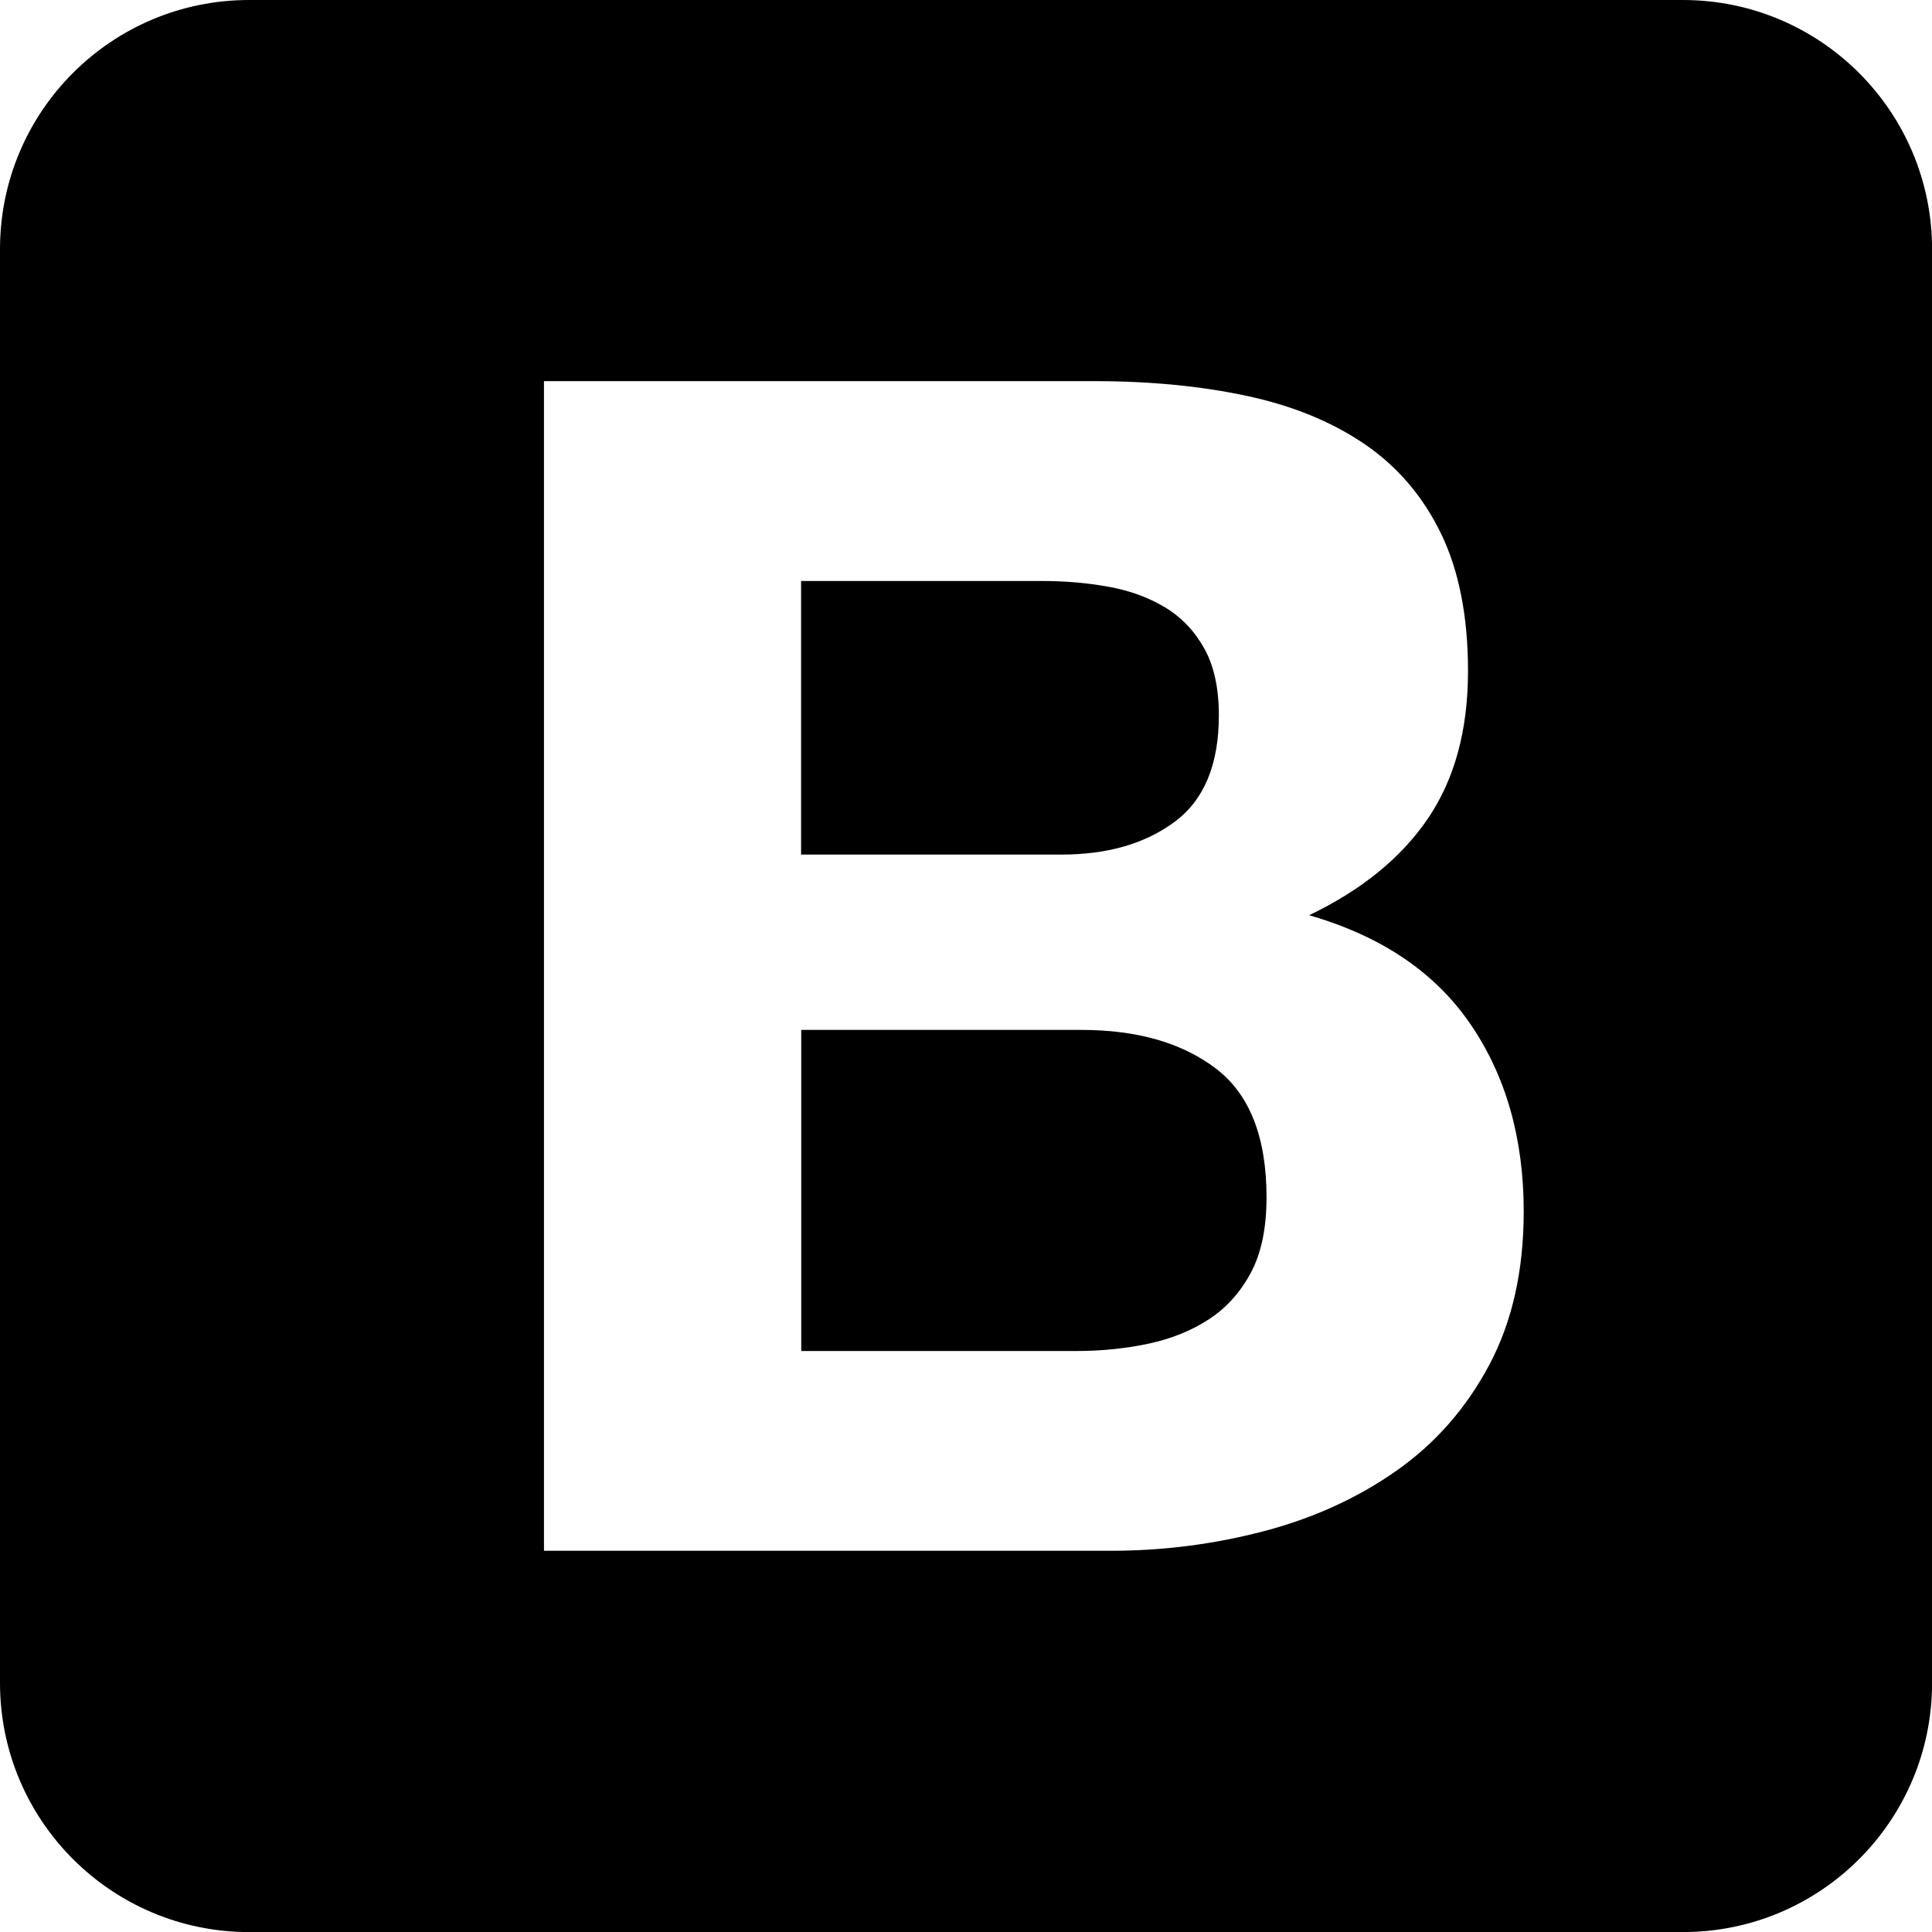
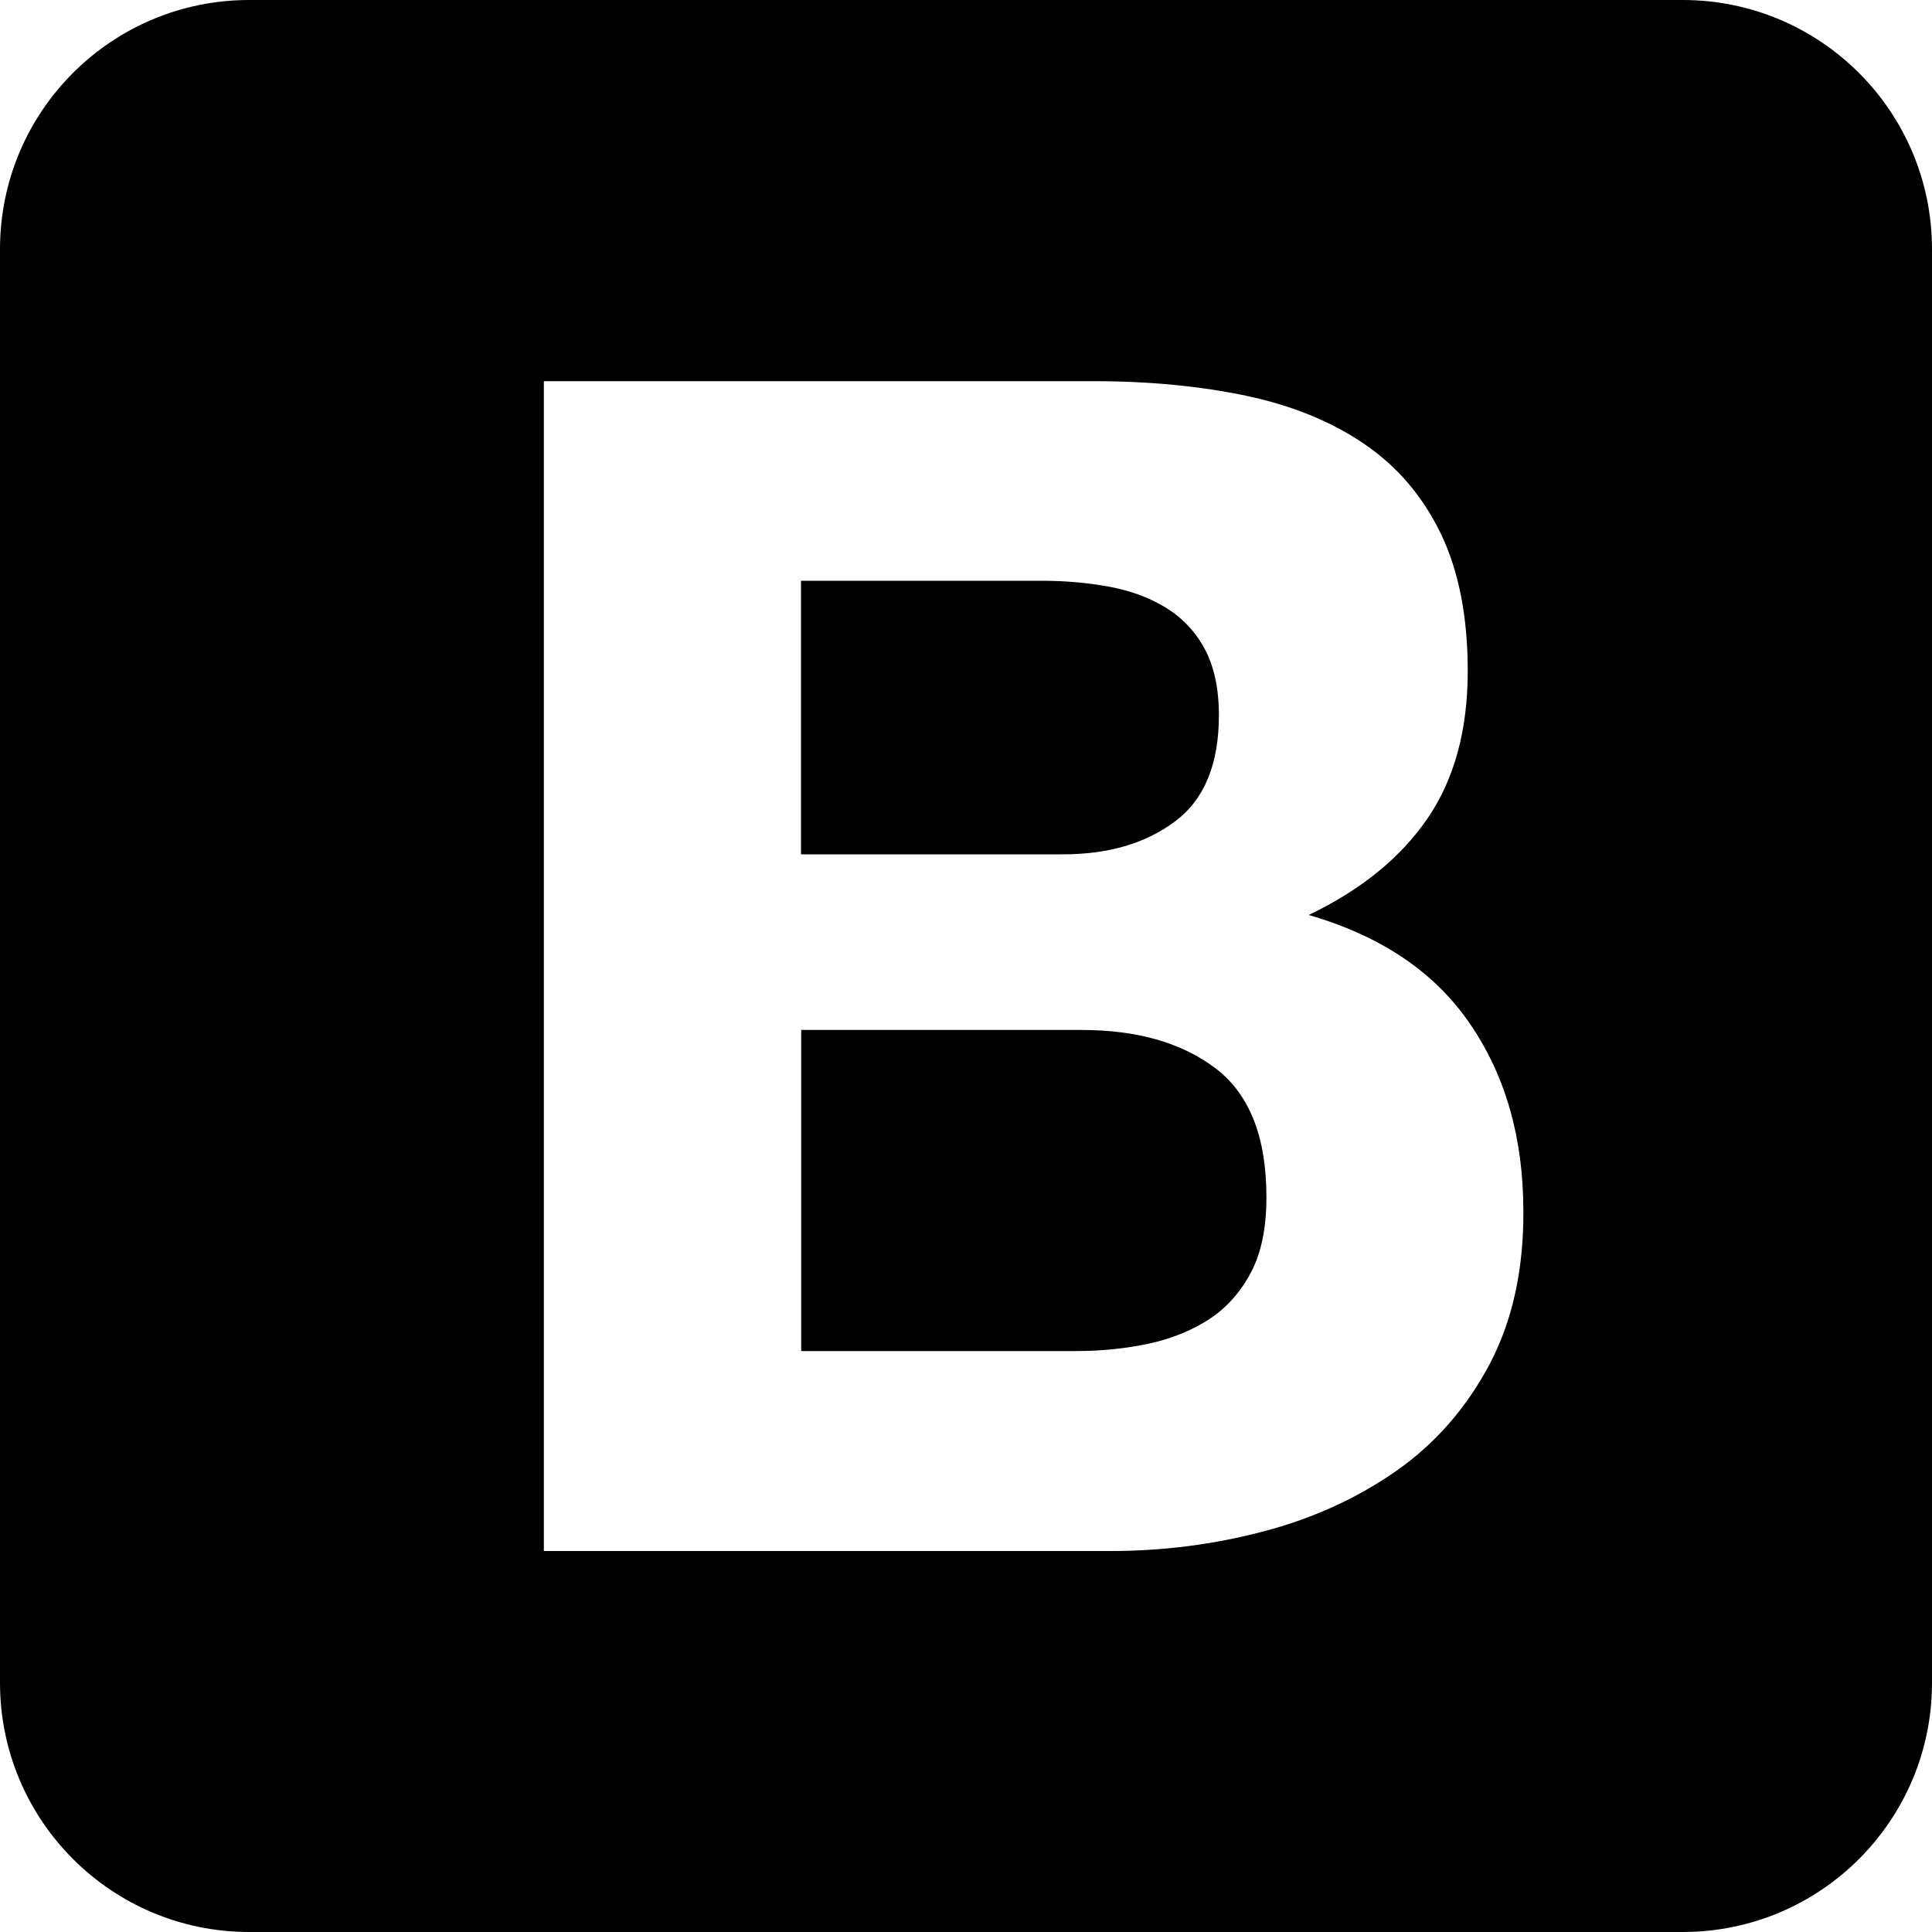
- <svg xmlns="http://www.w3.org/2000/svg" viewBox="0 0 2500 2500">
-   <path d="M1520 1063.4c38.2-28.3 57.2-74.2 57.2-137.8 0-35.3-6.4-64.3-19.1-86.9-12.7-22.6-29.7-40.3-50.9-53-21.2-12.7-45.6-21.6-73.1-26.5-27.6-5-56.2-7.4-85.9-7.4h-311.6v354h337.1c59.4 0 108.2-14.1 146.3-42.4zm53.1 319.1c-43.8-33.2-101.8-49.8-173.8-49.8h-362.5v415.5H1393c32.5 0 63.6-3.2 93.3-9.5 29.7-6.4 55.8-17 78.4-31.8s40.6-35 54.1-60.4 20.1-57.9 20.1-97.5c-.1-77.8-22-133.3-65.8-166.5z" />
-   <path d="M2177.6 0H322.4C144.3 0 0 144.3 0 322.4v1855.3c0 178 144.3 322.4 322.4 322.4h1855.3c178.1 0 322.4-144.3 322.4-322.4V322.4C2500 144.3 2355.7 0 2177.6 0zm-250.5 1766.2c-29.7 55.8-69.6 101.4-119.8 136.7-50.2 35.3-107.4 61.5-171.7 78.4s-130.4 25.4-198.2 25.4H703.9V493.2h712.3c72.1 0 137.8 6.4 197.2 19.1 59.4 12.7 110.2 33.6 152.6 62.5 42.4 29 75.3 67.5 98.6 115.5 23.3 48.1 35 107.4 35 178.1 0 76.3-17.3 139.9-51.9 190.8s-85.9 92.6-153.7 125.1c93.3 26.9 162.9 73.8 208.8 141 45.9 67.1 68.9 148 68.9 242.7-.1 76.3-14.9 142.4-44.6 198.2z" />
+ <svg xmlns="http://www.w3.org/2000/svg" viewBox="0 0 1000 1000">
+   <path d="M608 425.3c15.3-11.3 22.9-29.7 22.9-55.1 0-14.1-2.6-25.7-7.6-34.8s-11.9-16.1-20.4-21.2c-8.5-5.1-18.2-8.6-29.2-10.6s-22.5-3-34.4-3H414.6v141.6h134.8c23.8.1 43.3-5.5 58.6-16.9zM629.2 553c-17.5-13.3-40.7-19.9-69.5-19.9h-145v166.2h142.5c13 0 25.4-1.3 37.3-3.8 11.9-2.6 22.3-6.8 31.4-12.7 9-5.9 16.2-14 21.6-24.2s8-23.2 8-39c0-31.1-8.8-53.3-26.3-66.6z" />
+   <path d="M871 0H129C57.7 0 0 57.7 0 129v742c0 71.2 57.7 129 129 129h742c71.2 0 129-57.7 129-129V129c0-71.3-57.8-129-129-129zM770.8 706.5c-11.9 22.3-27.8 40.6-47.9 54.7s-43 24.6-68.7 31.4c-25.7 6.8-52.2 10.2-79.3 10.2H281.5V197.3h284.9c28.8 0 55.1 2.6 78.9 7.6 23.8 5.1 44.1 13.4 61 25 17 11.6 30.1 27 39.4 46.2 9.3 19.2 14 43 14 71.2 0 30.5-6.9 56-20.8 76.3s-34.4 37-61.5 50c37.3 10.8 65.2 29.5 83.5 56.4 18.4 26.8 27.6 59.2 27.6 97.1.1 30.6-5.8 57-17.7 79.4z" />
</svg>
